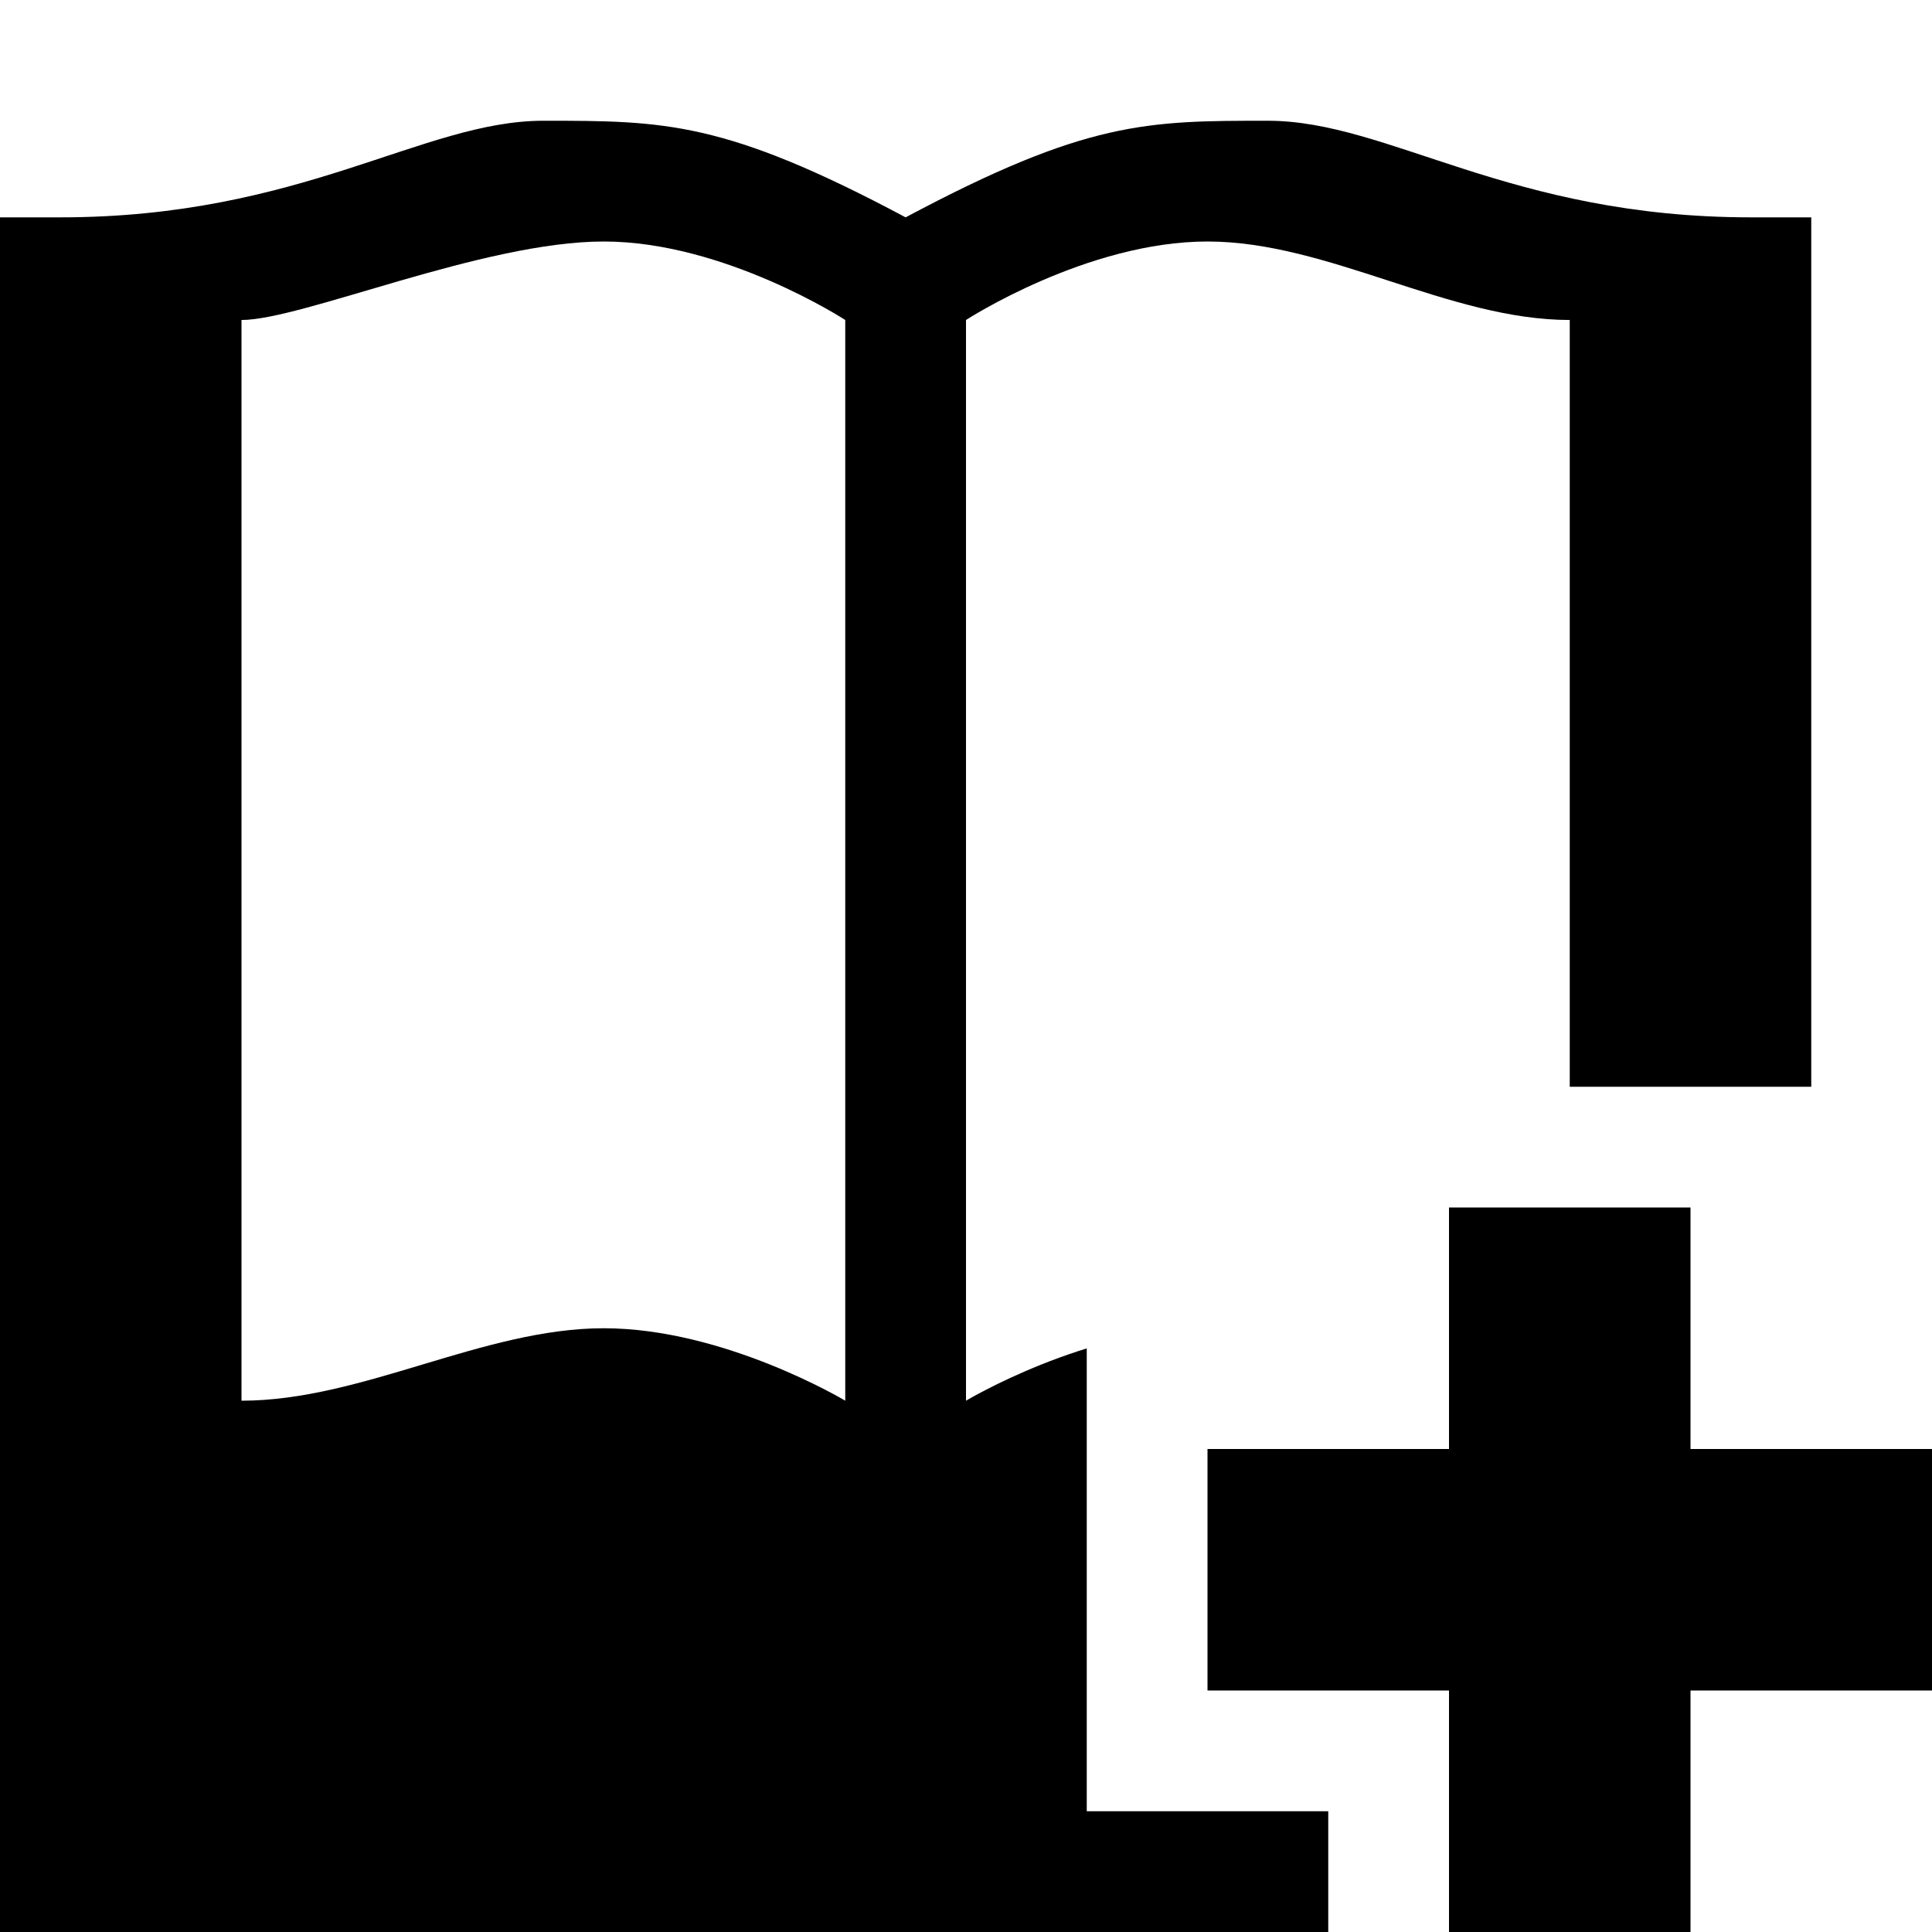
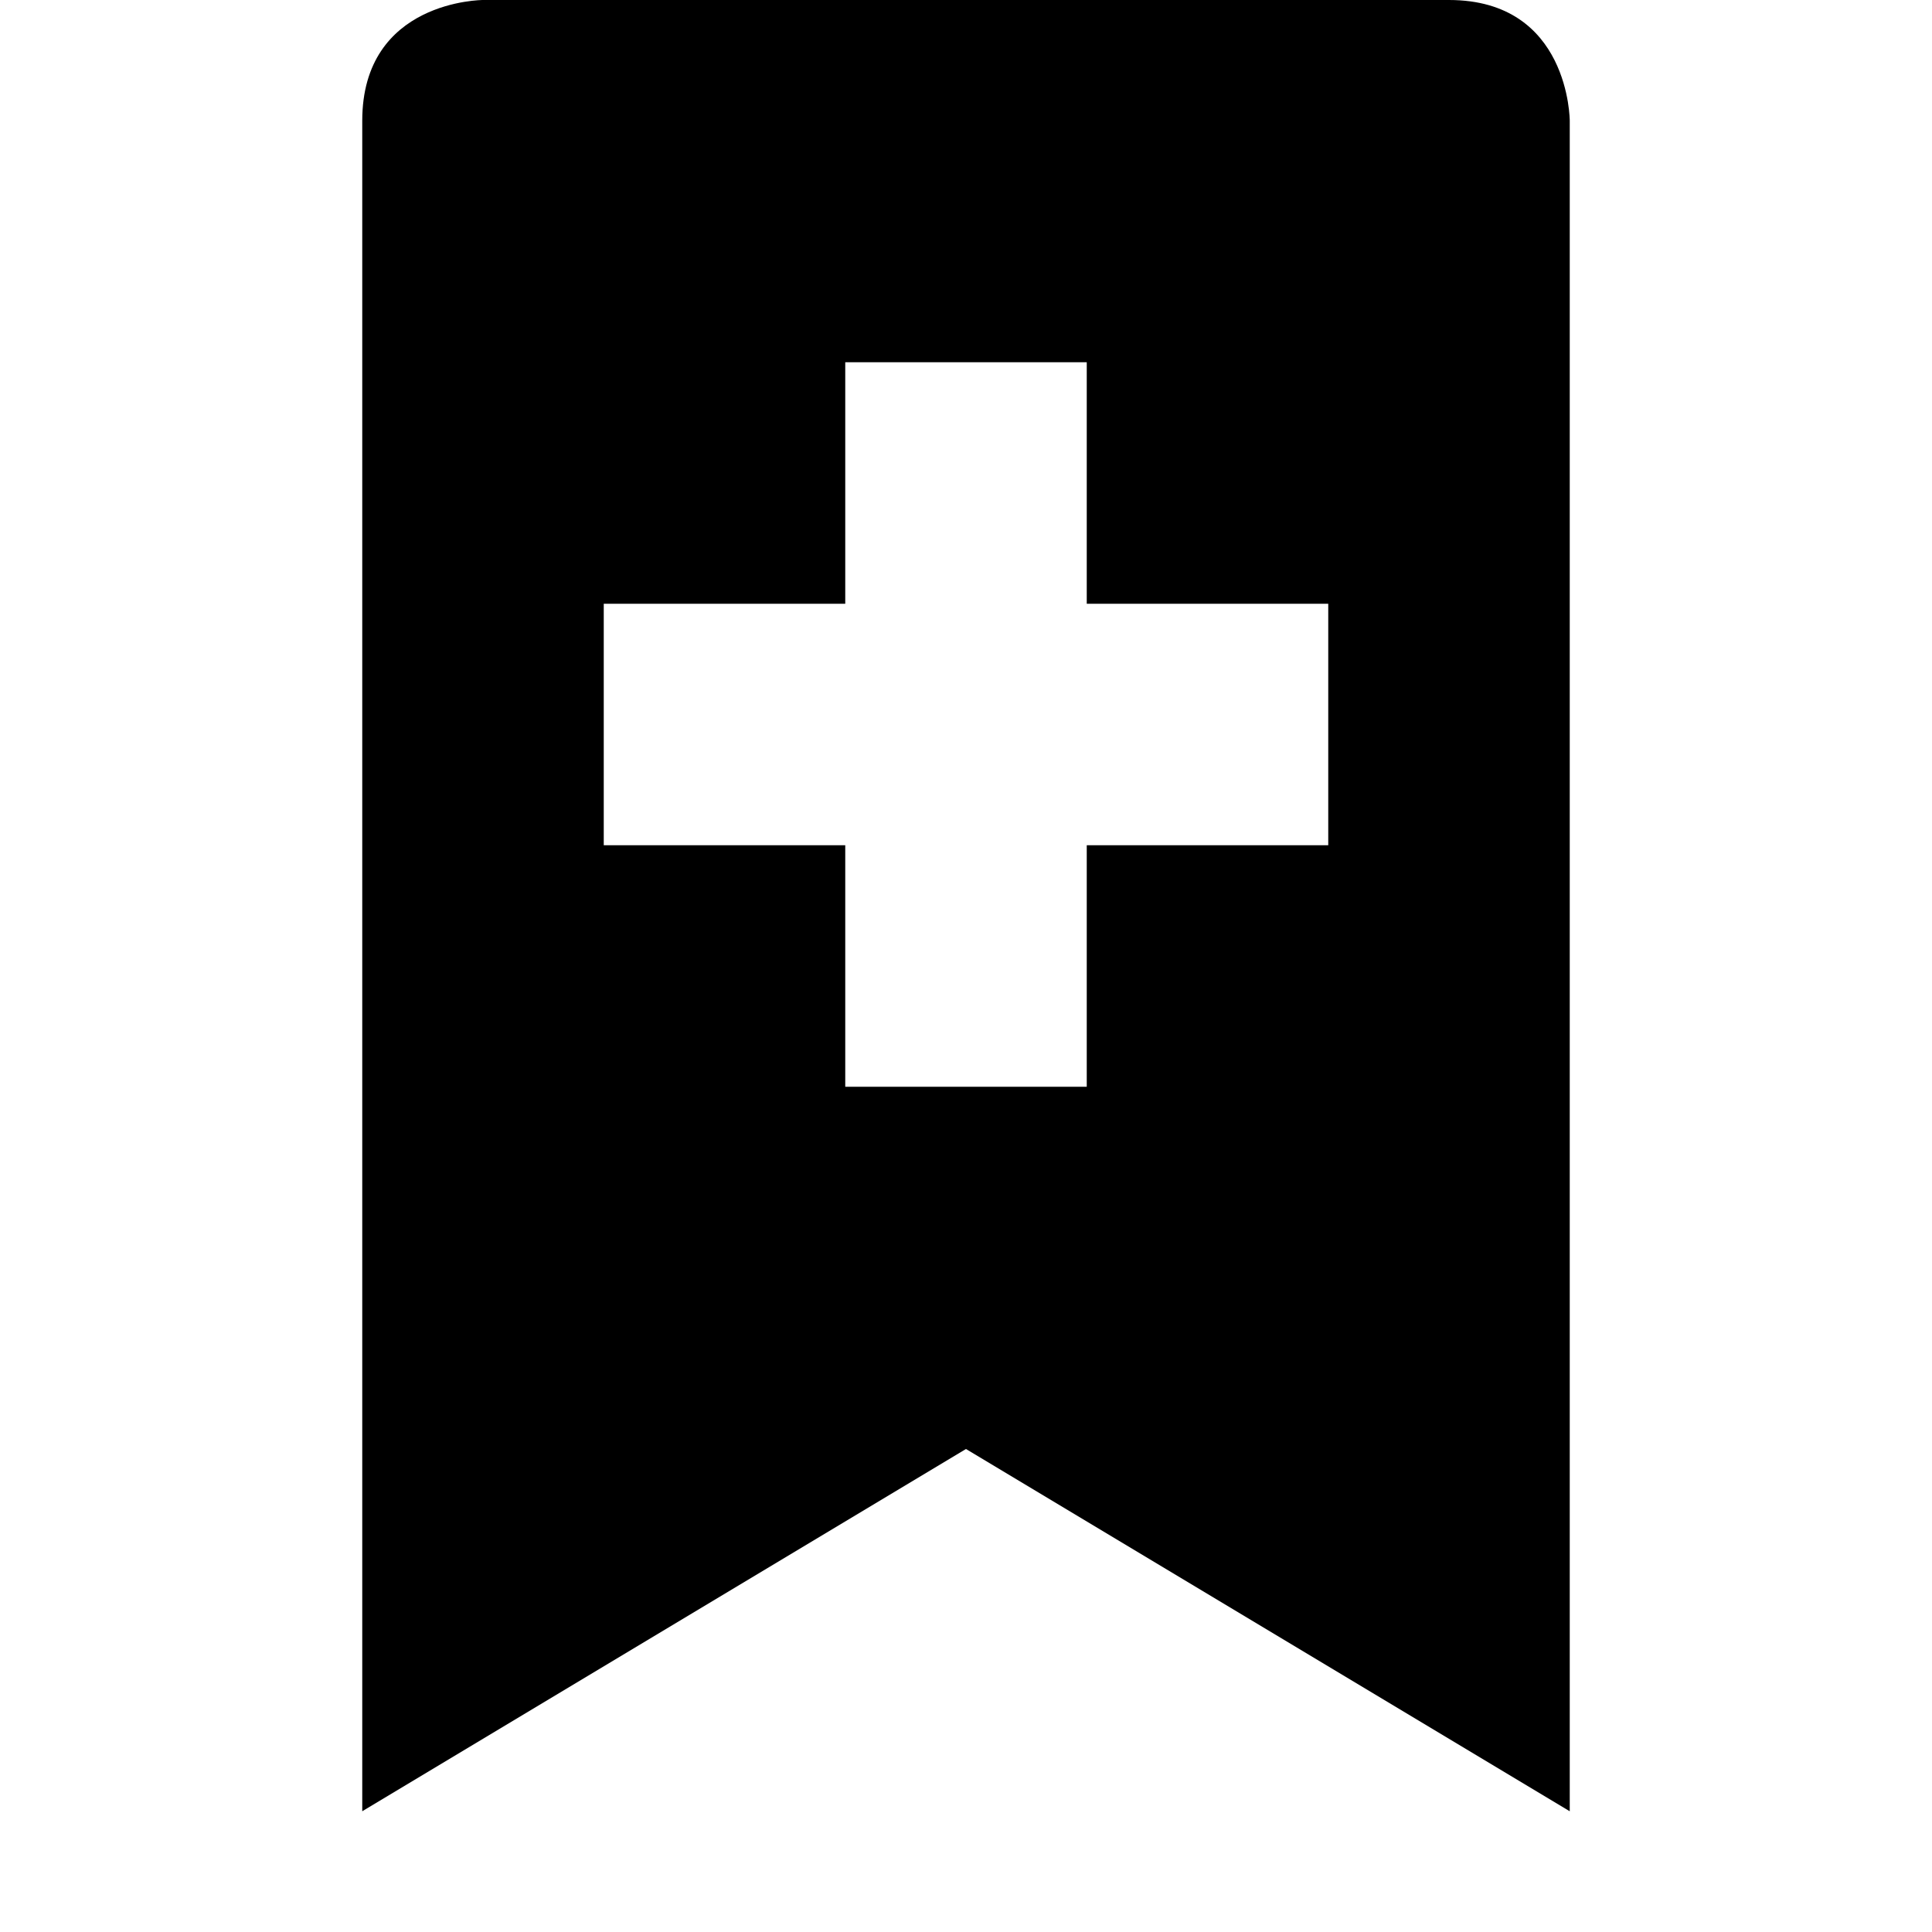
- <svg xmlns="http://www.w3.org/2000/svg" width="16" height="16" viewBox="0 0 16 16">
-   <defs>
-     <clipPath id="moat">
-       <path style="fill:currentColor;clip-rule:evenodd" d="M 0,0 H 16 V 16 H 0 Z M 11,9 H 15 V 11 H 17 V 15 H 15 V 17 H 11 V 15 H 9 V 11 H 11 Z" />
-     </clipPath>
-   </defs>
-   <path style="fill:currentColor" clip-path="url(#moat)" d="M 7.5,1.8 C 6,1 5.5,1 4.5,1 3.5,1 2.5,1.8 0.5,1.8 H 0 V 16 H 15 V 1.8 H 14.5 C 12.5,1.8 11.5,1 10.5,1 9.5,1 9,1 7.5,1.8 Z M 7,2.65 V 11.6 C 7,11.6 6,11 5,11 4,11 3,11.6 2,11.6 V 2.65 C 2.5,2.65 4,2 5,2 6,2 7,2.65 7,2.65 Z M 13,2.65 V 11.6 C 12,11.6 11,11 10,11 9,11 8,11.6 8,11.6 V 2.65 C 8,2.65 9,2 10,2 11,2 12,2.65 13,2.65 Z" />
-   <path style="fill:currentColor" d="M 12,10 H 14 V 12 H 16 V 14 H 14 V 16 H 12 V 14 H 10 V 12 H 12 Z" />
+ <svg xmlns="http://www.w3.org/2000/svg" width="16" height="16" version="1.1" viewBox="0 0 16 16">
+   <path style="fill:currentColor" d="M 4,0 C 4,0 3,0 3,1 V 15 L 8,12 13,15 V 1 C 13,1 13,0 12,0 Z M 7,3 H 9 V 5 H 11 V 7 H 9 V 9 H 7 V 7 H 5 V 5 H 7 Z" />
</svg>
